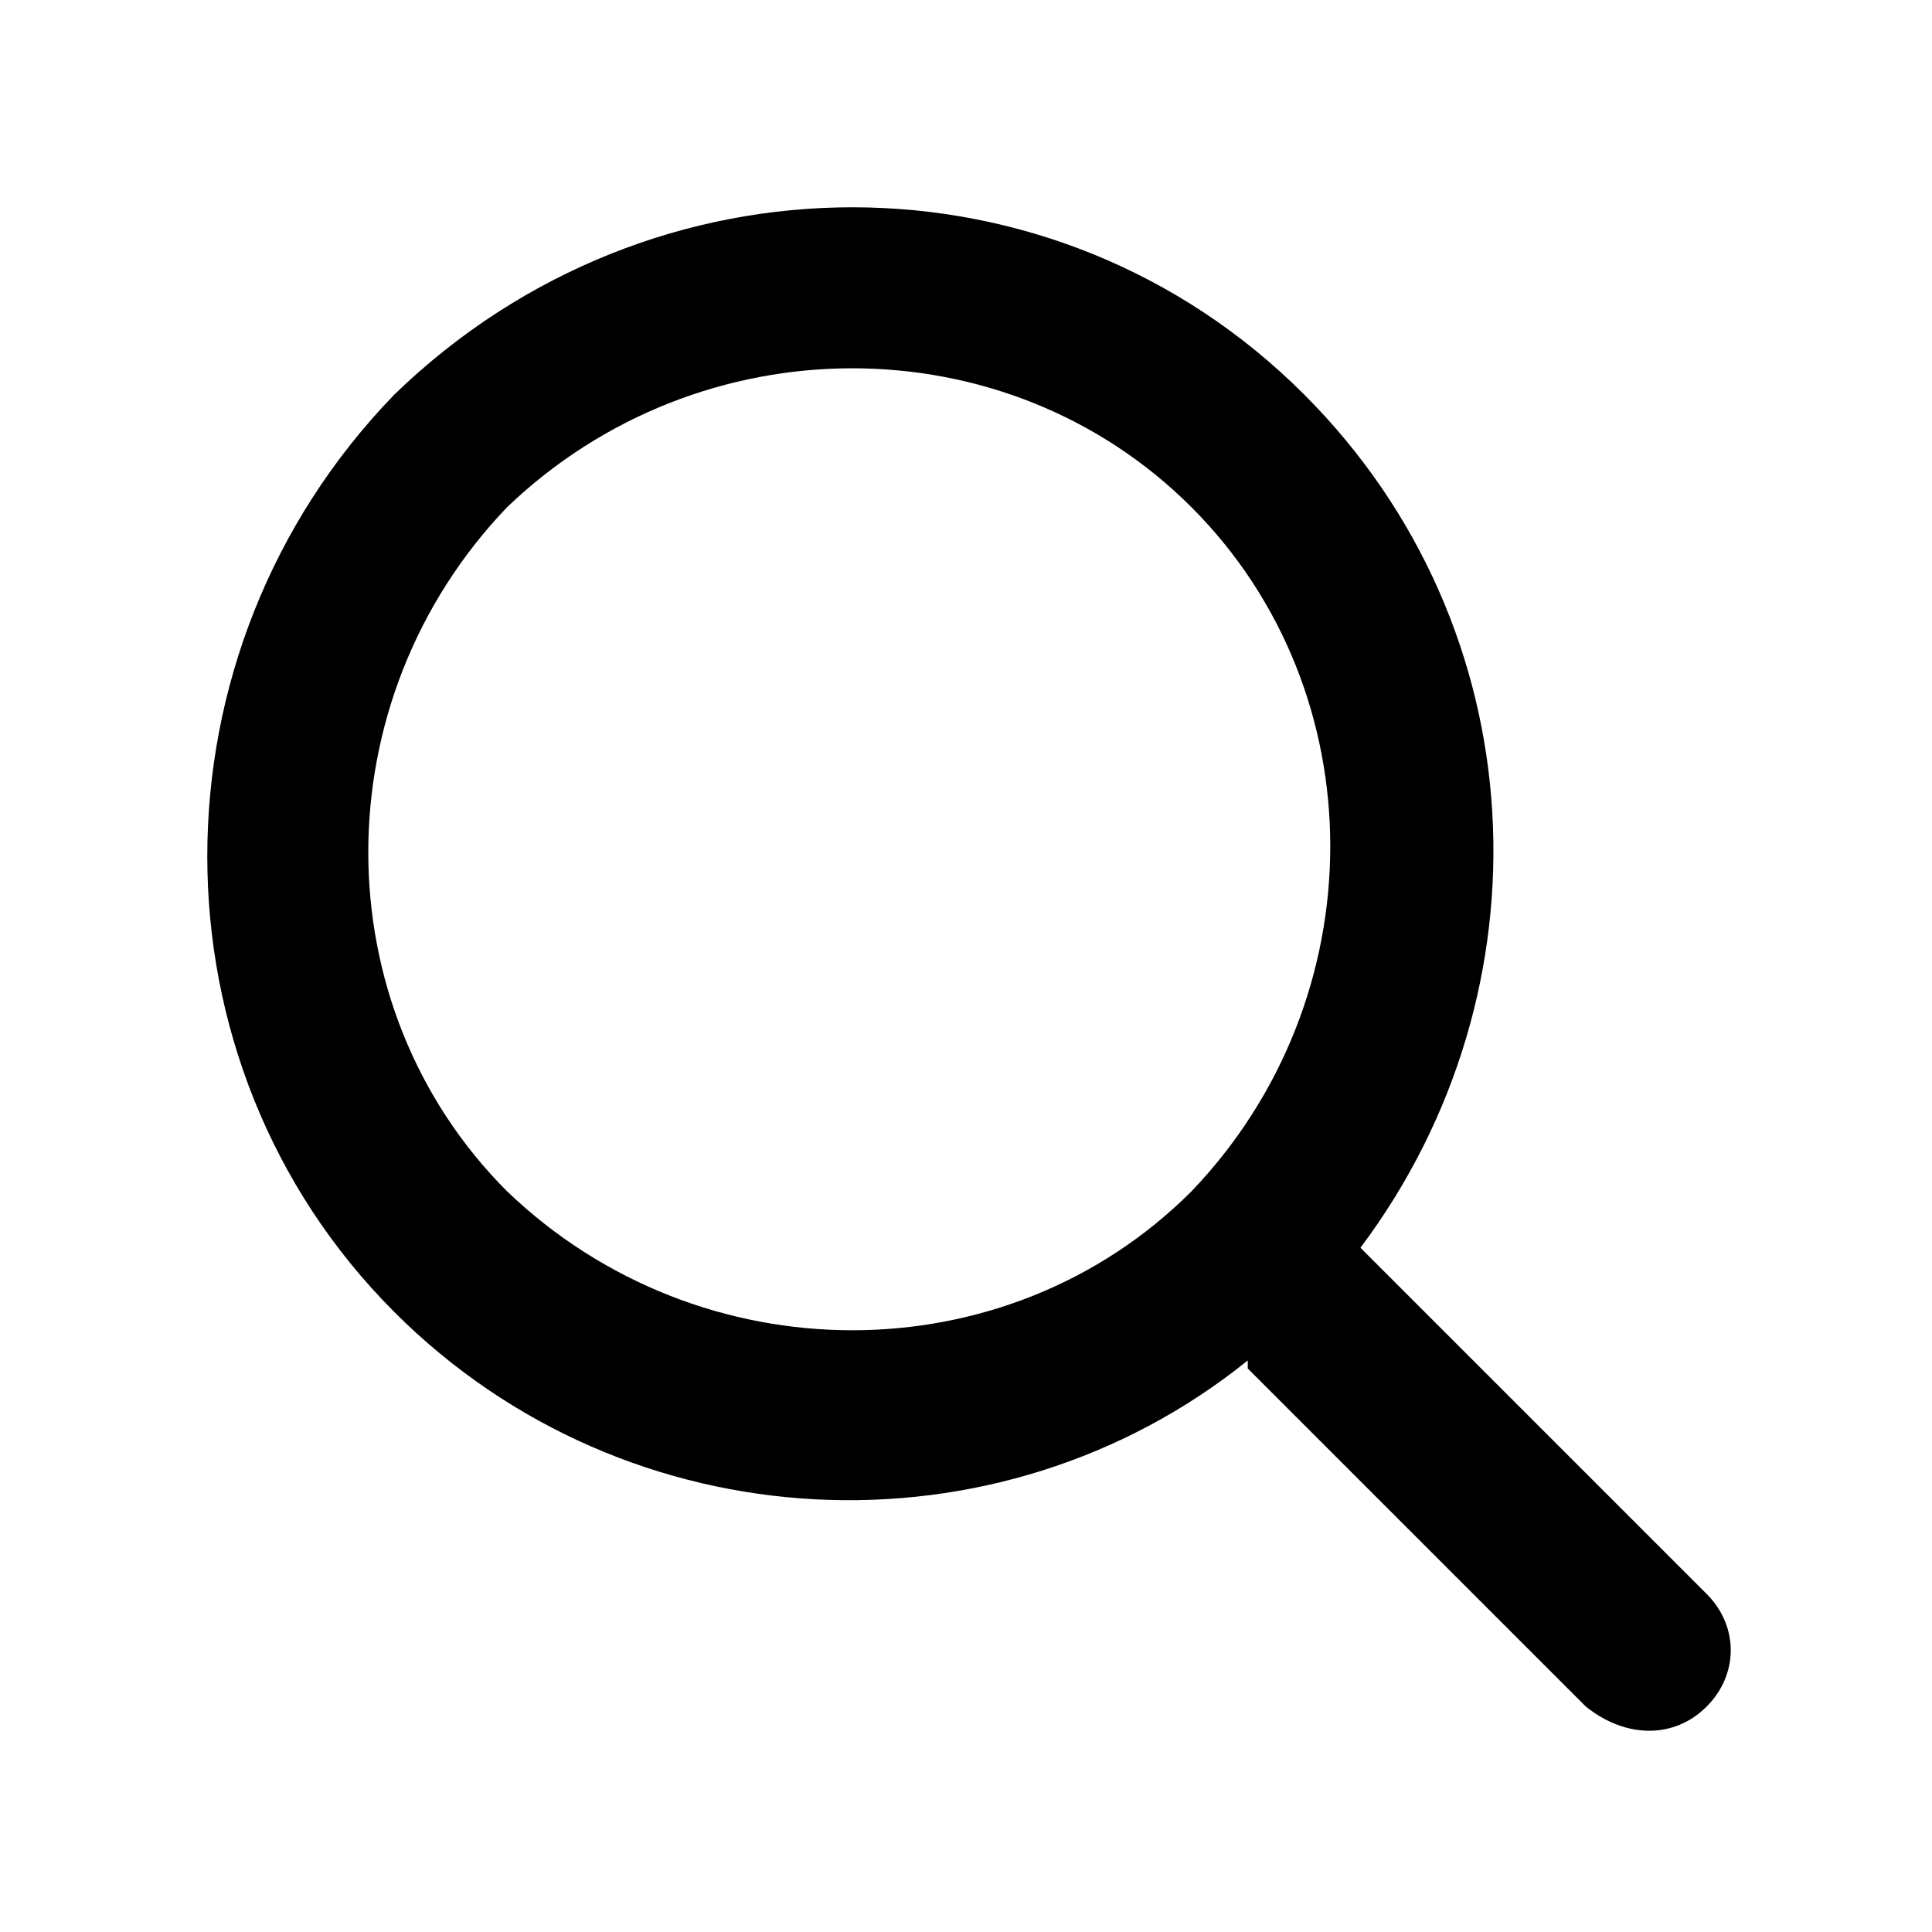
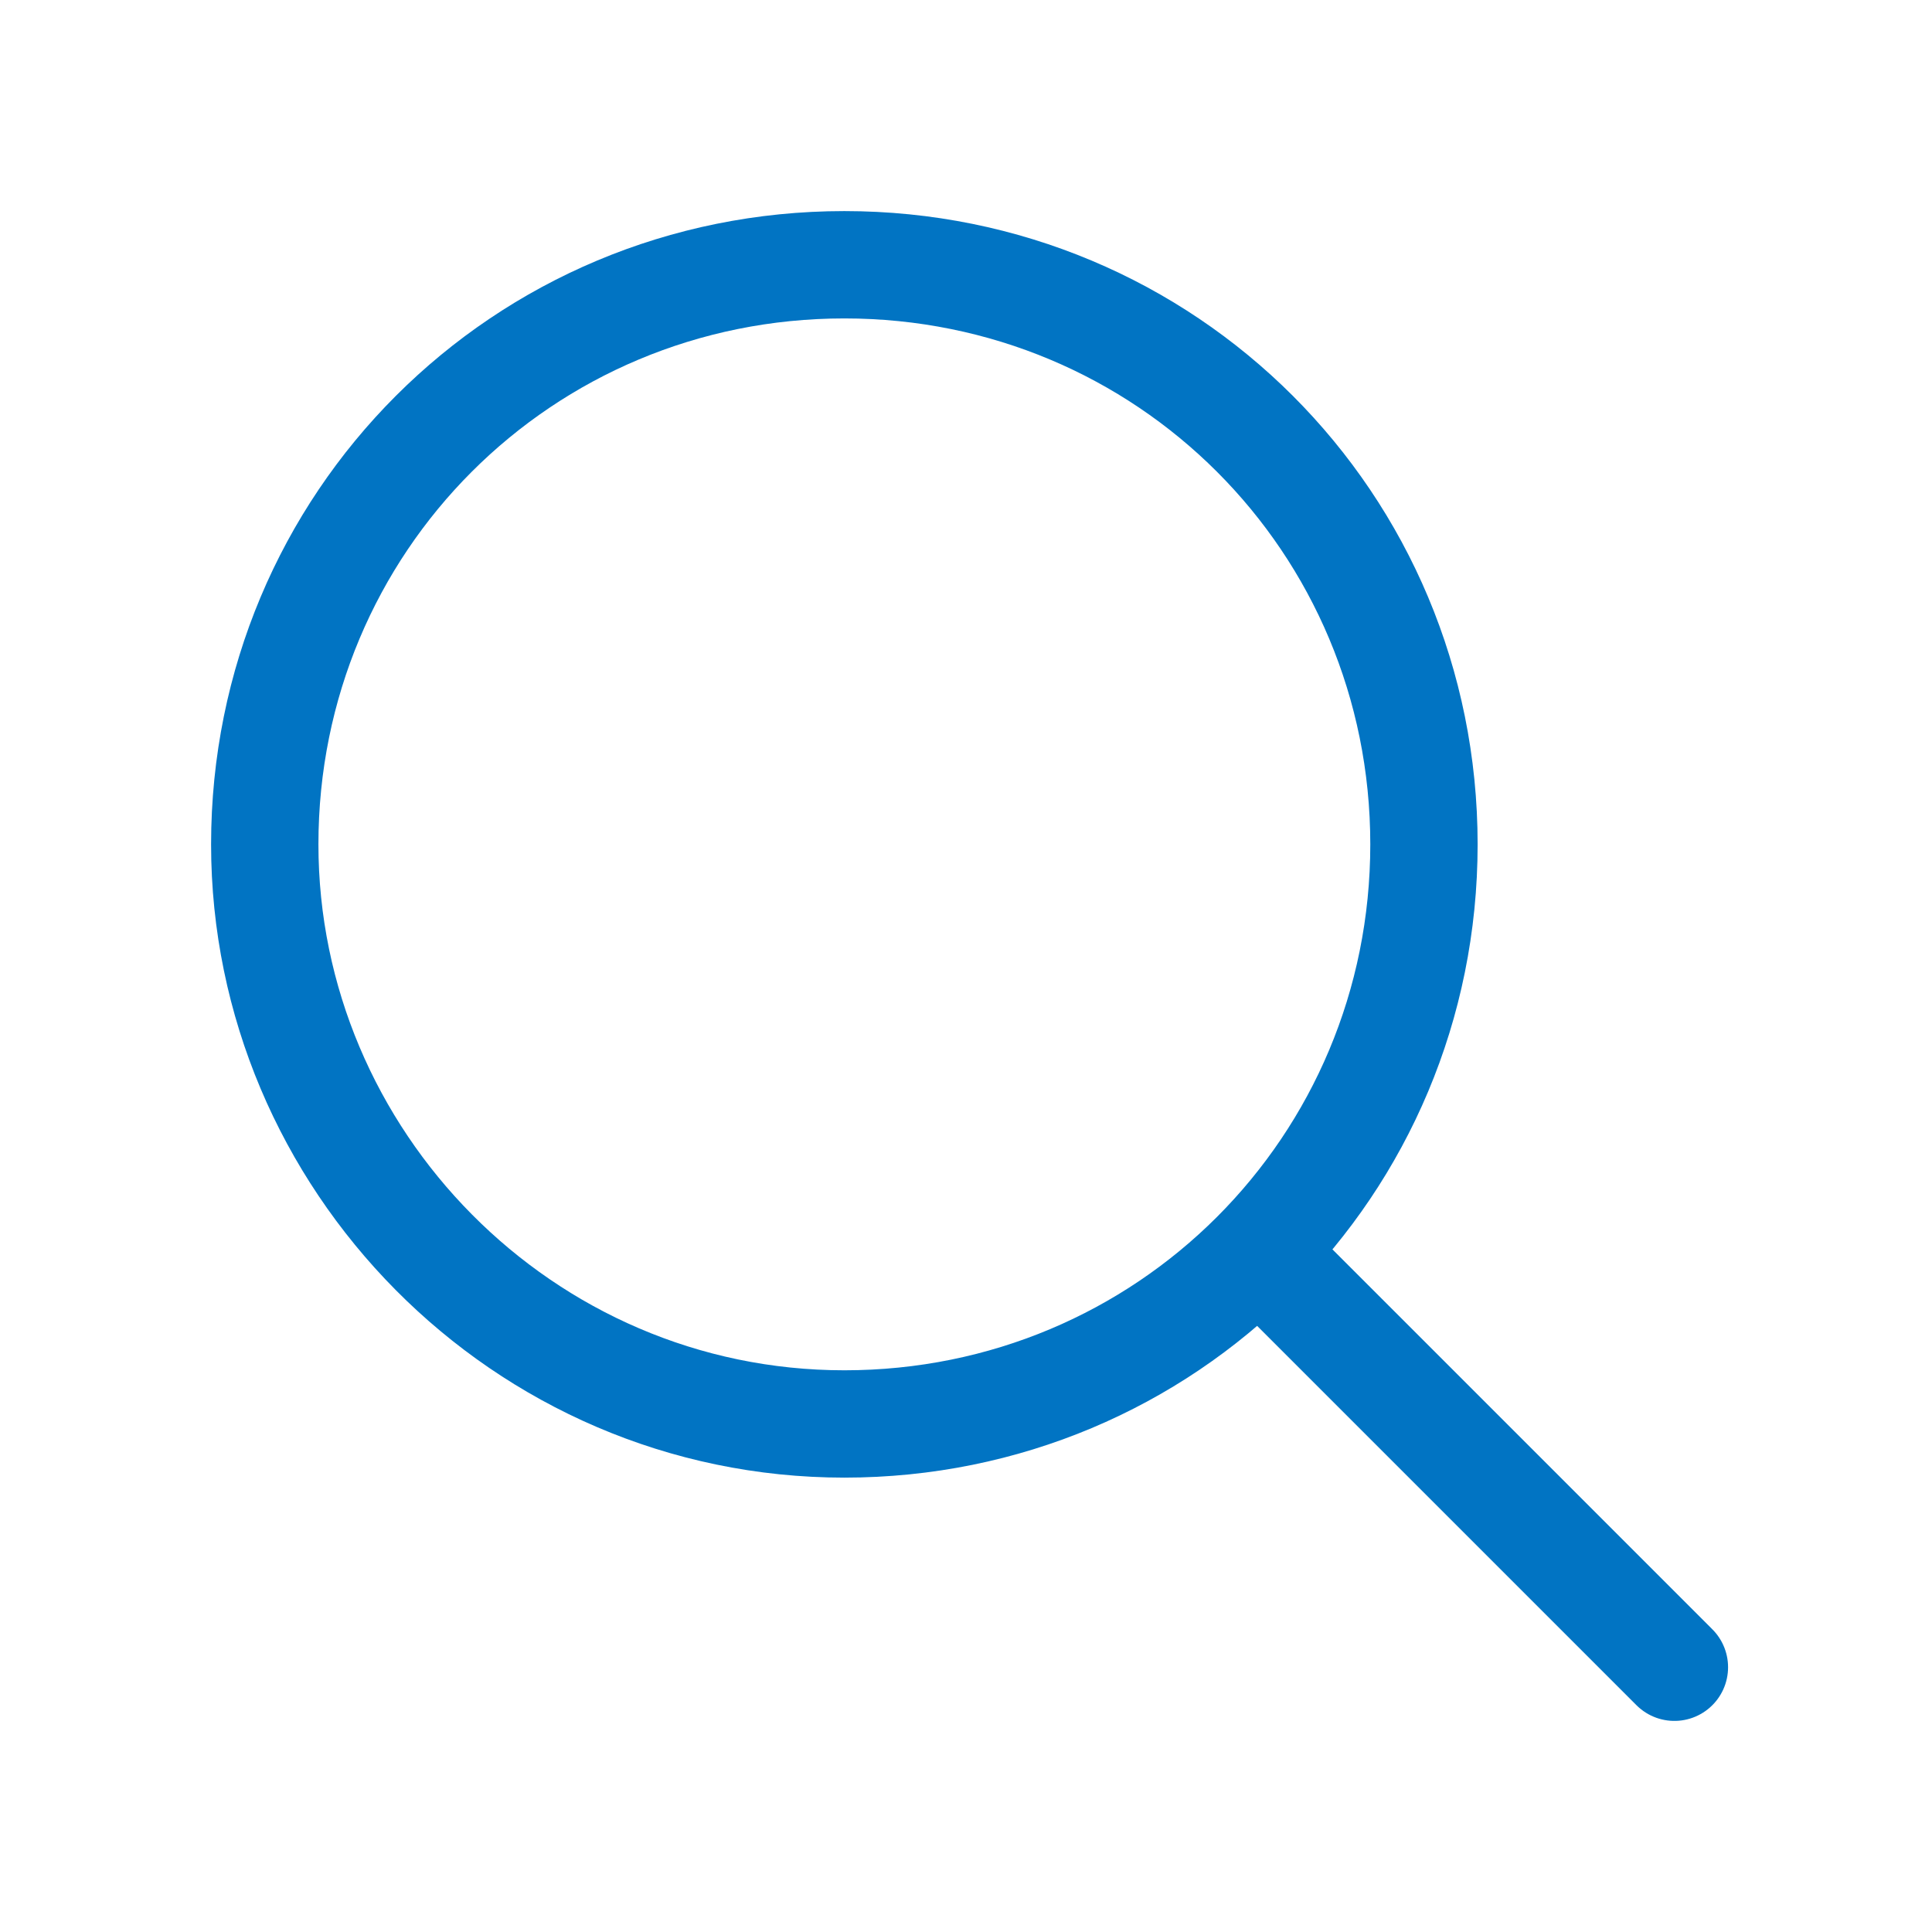
- <svg xmlns="http://www.w3.org/2000/svg" viewBox="0 0 24 24" width="24" height="24">
-   <path d="M16.9,15.5c2.4-3.2,2.2-7.7-0.7-10.6c-3.1-3.1-8.1-3.1-11.3,0c-3.1,3.2-3.1,8.3,0,11.4     c2.9,2.9,7.5,3.1,10.6,0.6c0,0.1,0,0.1,0,0.1l4.2,4.2c0.5,0.4,1.1,0.4,1.5,0c0.4-0.4,0.4-1,0-1.4L16.9,15.5     C16.9,15.5,16.9,15.5,16.9,15.5L16.9,15.5z M14.8,6.3c2.3,2.3,2.3,6.1,0,8.5c-2.3,2.3-6.1,2.3-8.5,0C4,12.5,4,8.7,6.3,6.3     C8.7,4,12.5,4,14.8,6.3z" />
+ <svg xmlns="http://www.w3.org/2000/svg" version="1.1" id="Layer_1" x="0px" y="0px" viewBox="0 0 27 27" style="enable-background:new 0 0 27 27;" xml:space="preserve">
+   <style type="text/css">
+ 	.st0{fill:none;stroke:#0174C3;stroke-width:1.5;stroke-linecap:round;stroke-linejoin:round;stroke-miterlimit:10;}
+ </style>
+   <g>
+     <path class="st0" d="M11.8,19.9c4.5,0,8.1-3.6,8.1-8.1c0-4.5-3.6-8.1-8.1-8.1s-8.1,3.6-8.1,8.1C3.7,16.2,7.3,19.9,11.8,19.9z" />
+     <line class="st0" x1="17.9" y1="17.8" x2="23.4" y2="23.3" />
+   </g>
</svg>
